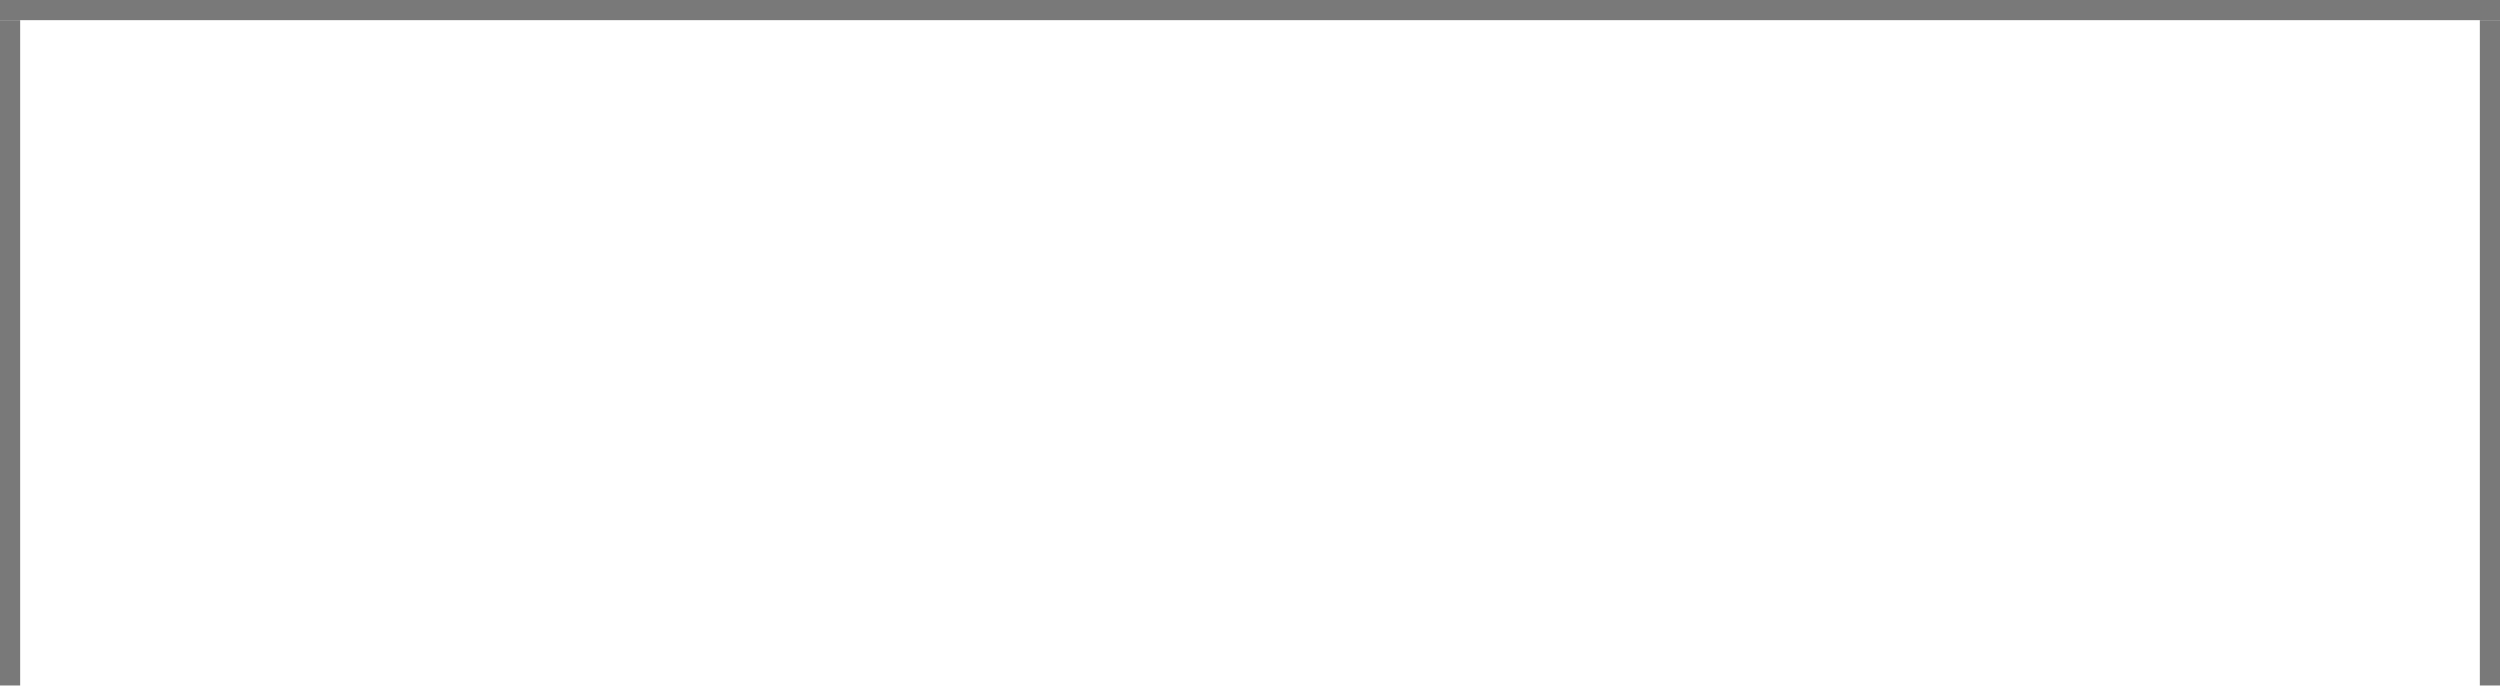
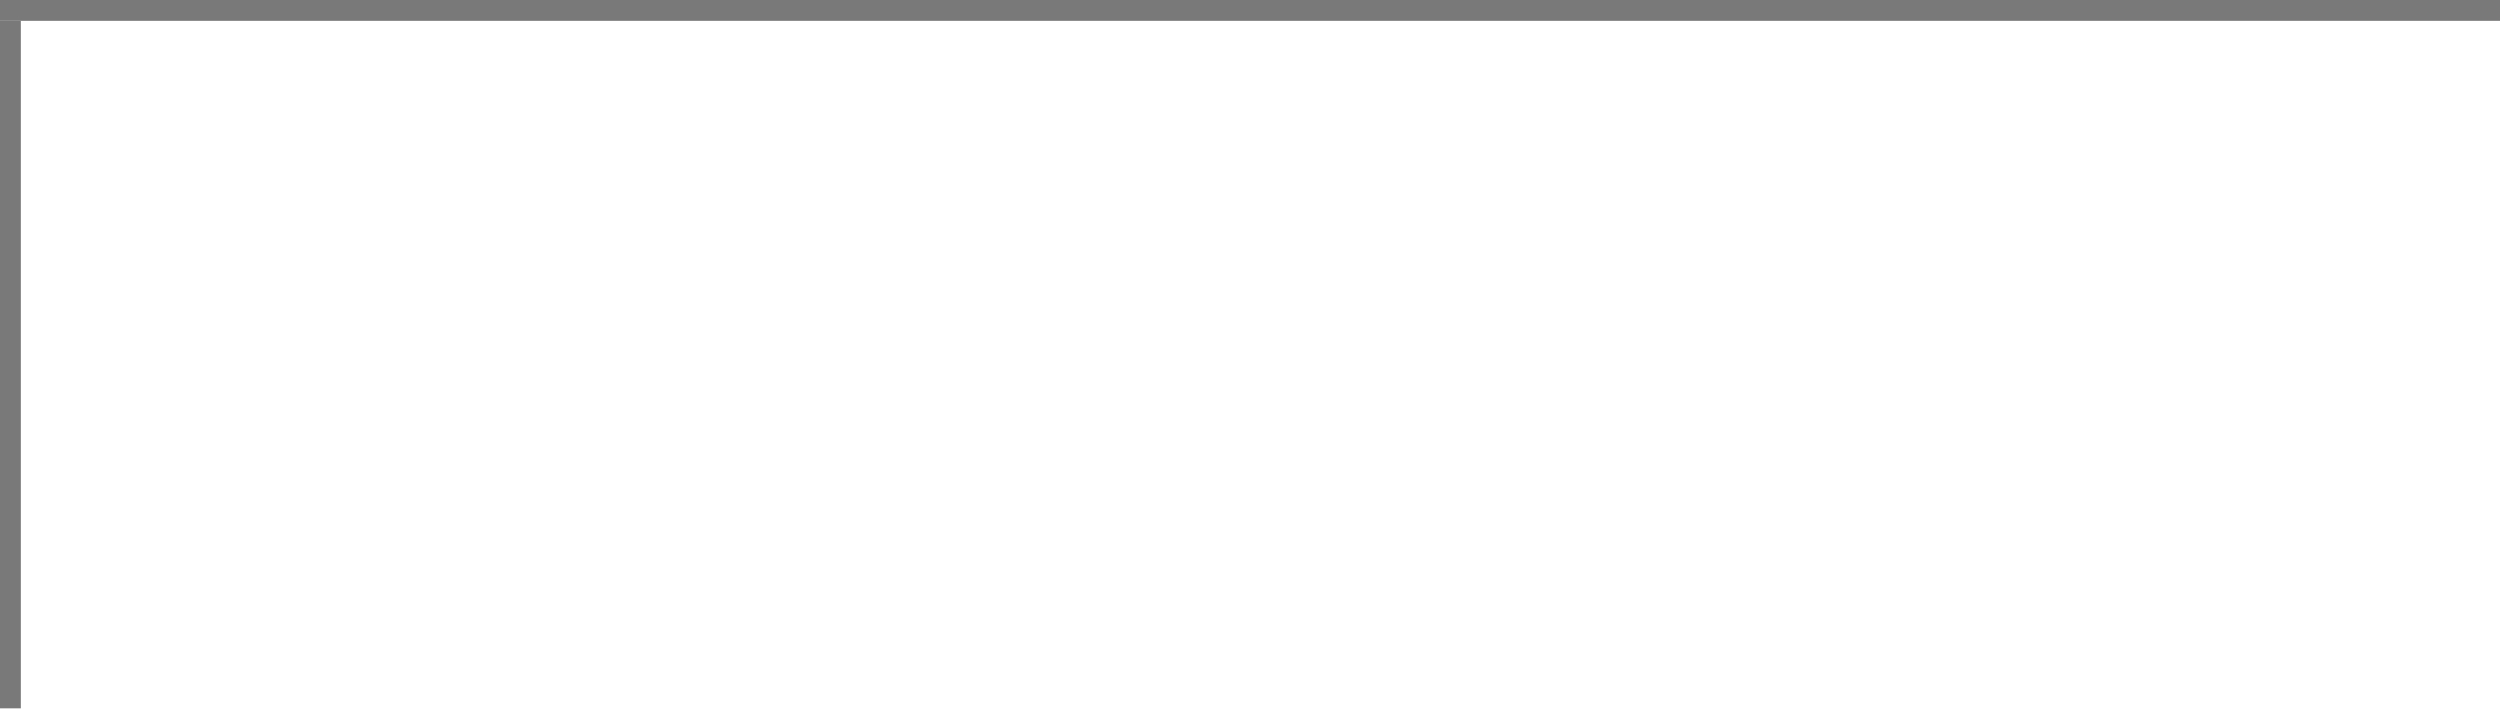
- <svg xmlns="http://www.w3.org/2000/svg" version="1.1" width="124px" height="34px" viewBox="741 49 124 34">
-   <path d="M 1 1  L 123 1  L 123 34  L 1 34  L 1 1  Z " fill-rule="nonzero" fill="rgba(255, 255, 255, 1)" stroke="none" transform="matrix(1 0 0 1 741 49 )" class="fill" />
-   <path d="M 0.5 1  L 0.5 34  " stroke-width="1" stroke-dasharray="0" stroke="rgba(121, 121, 121, 1)" fill="none" transform="matrix(1 0 0 1 741 49 )" class="stroke" />
-   <path d="M 0 0.5  L 124 0.5  " stroke-width="1" stroke-dasharray="0" stroke="rgba(121, 121, 121, 1)" fill="none" transform="matrix(1 0 0 1 741 49 )" class="stroke" />
-   <path d="M 123.5 1  L 123.5 34  " stroke-width="1" stroke-dasharray="0" stroke="rgba(121, 121, 121, 1)" fill="none" transform="matrix(1 0 0 1 741 49 )" class="stroke" />
+ <svg xmlns="http://www.w3.org/2000/svg" version="1.1" width="120px" height="34px" viewBox="621 49 120 34">
+   <path d="M 1 1  L 120 1  L 120 34  L 1 34  L 1 1  Z " fill-rule="nonzero" fill="rgba(255, 255, 255, 1)" stroke="none" transform="matrix(1 0 0 1 621 49 )" class="fill" />
+   <path d="M 0.5 1  L 0.5 34  " stroke-width="1" stroke-dasharray="0" stroke="rgba(121, 121, 121, 1)" fill="none" transform="matrix(1 0 0 1 621 49 )" class="stroke" />
+   <path d="M 0 0.5  L 120 0.5  " stroke-width="1" stroke-dasharray="0" stroke="rgba(121, 121, 121, 1)" fill="none" transform="matrix(1 0 0 1 621 49 )" class="stroke" />
</svg>
